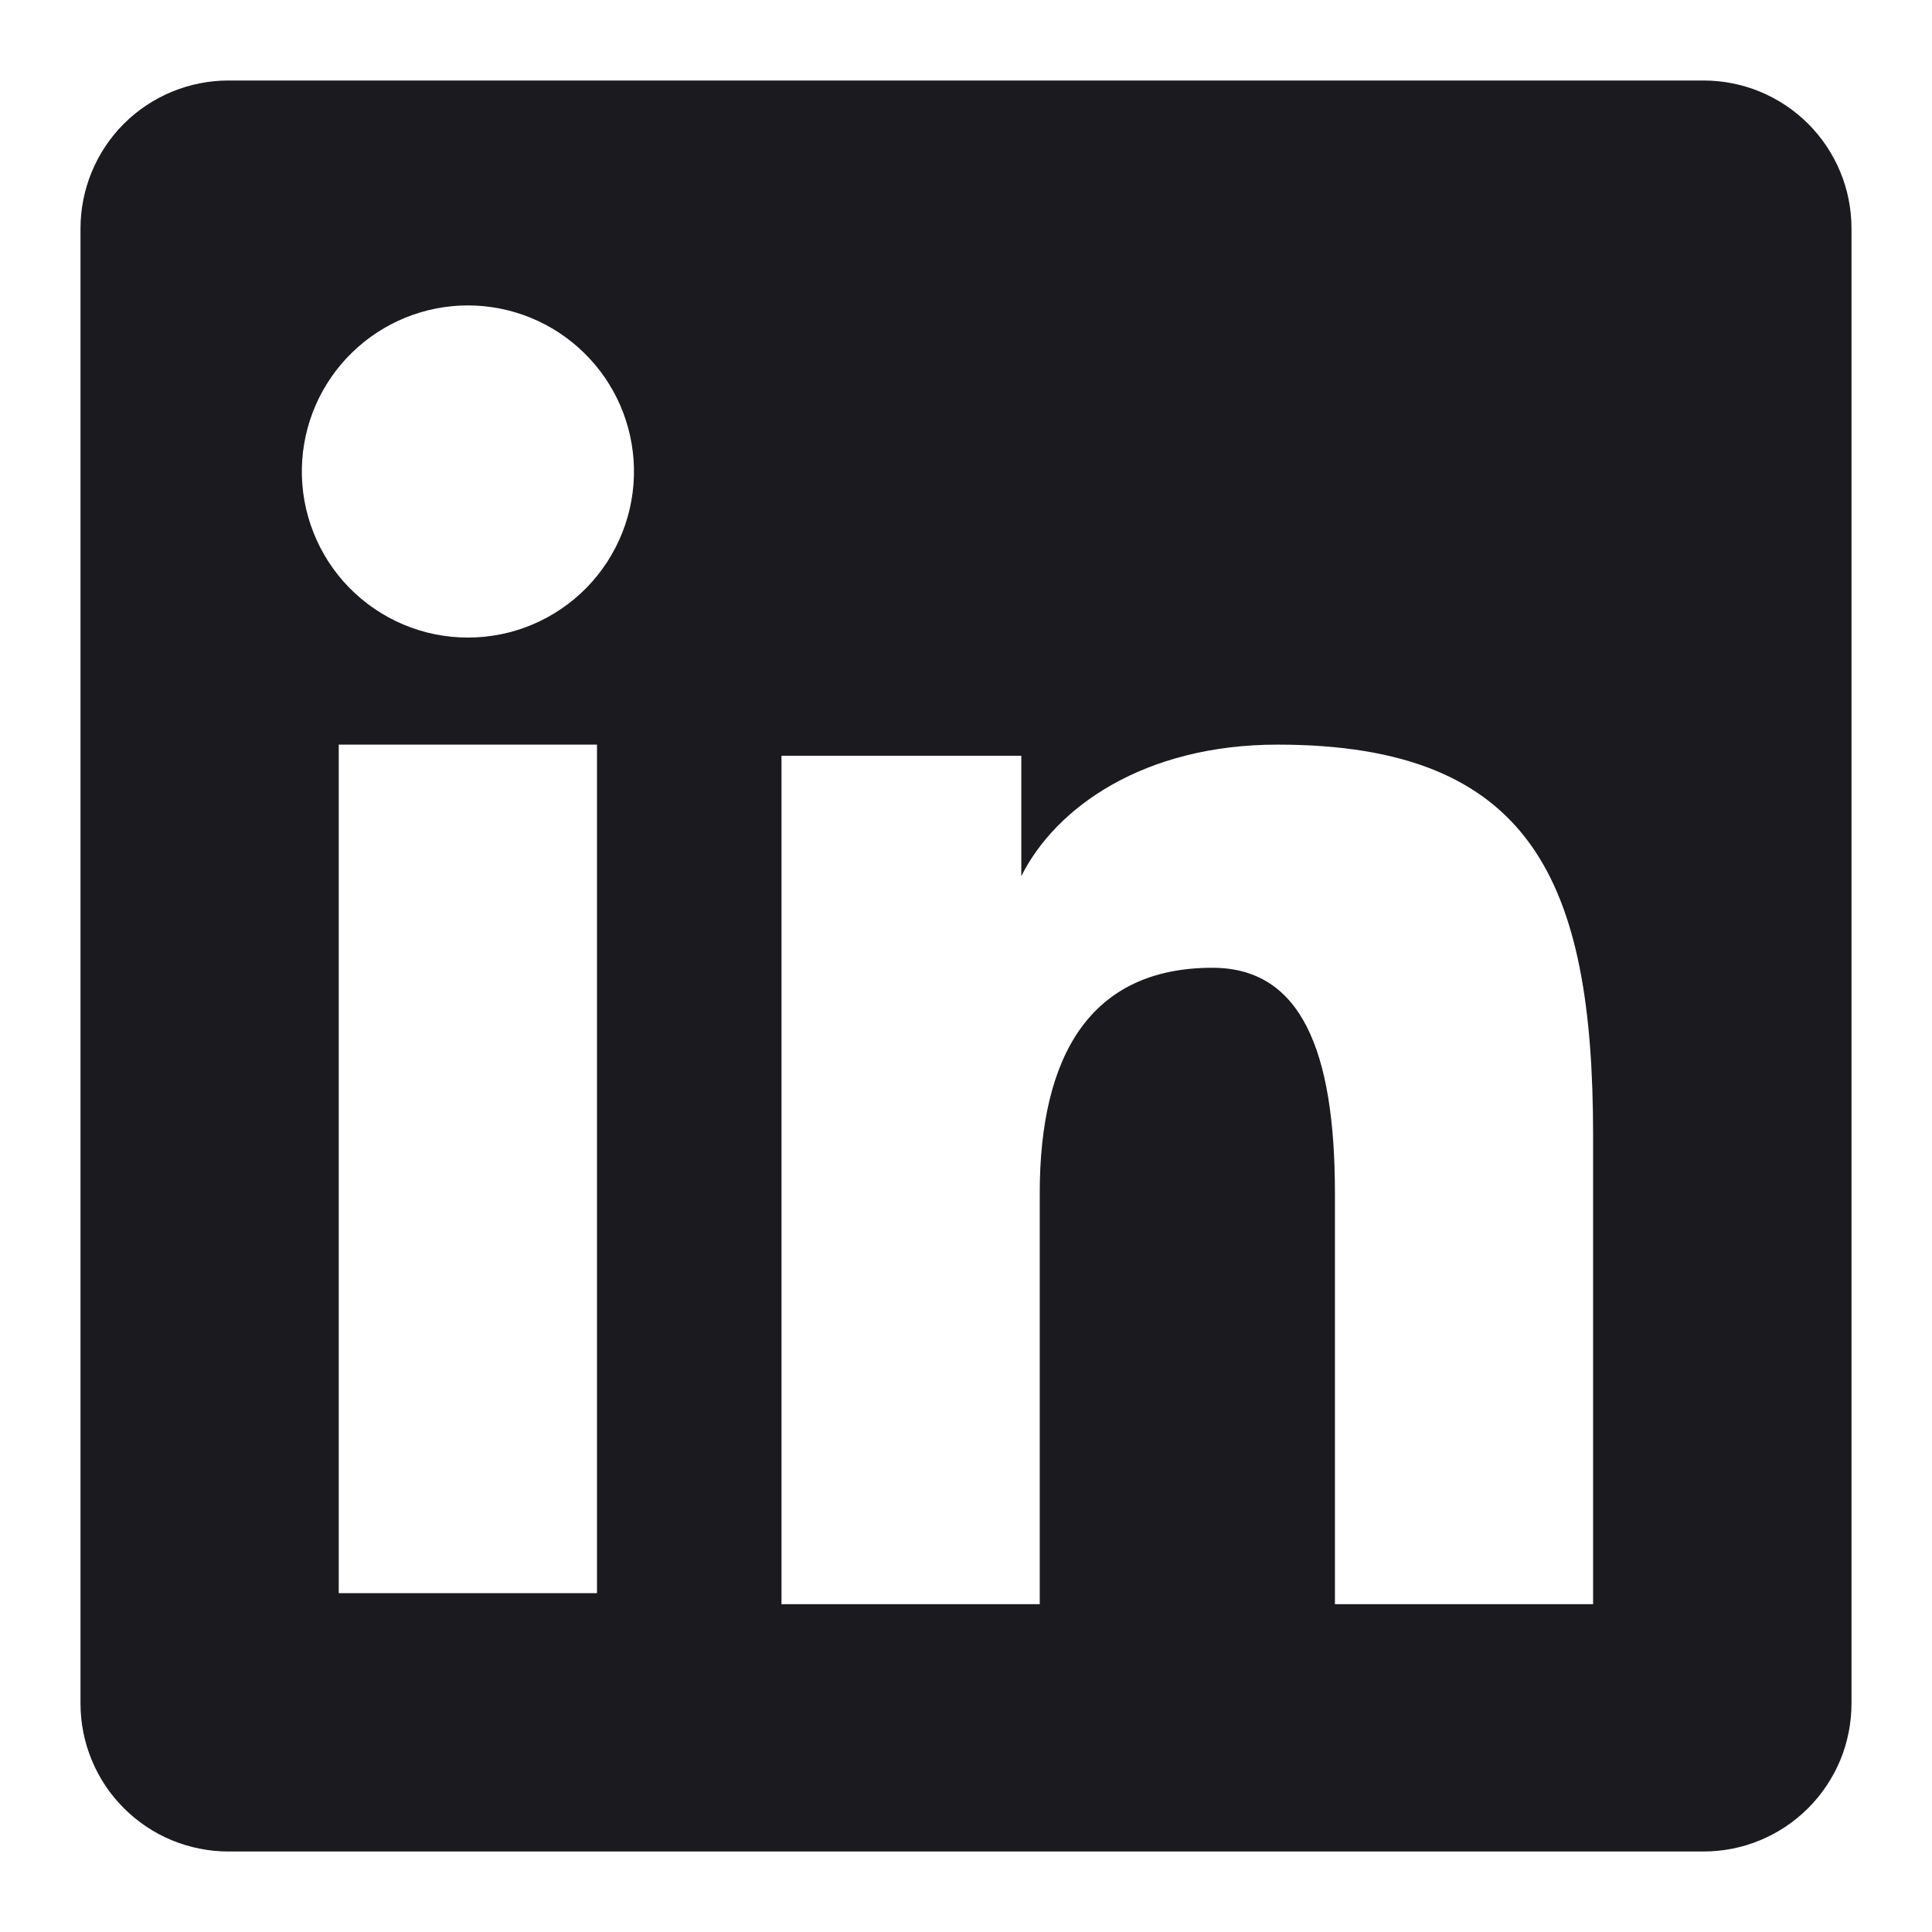
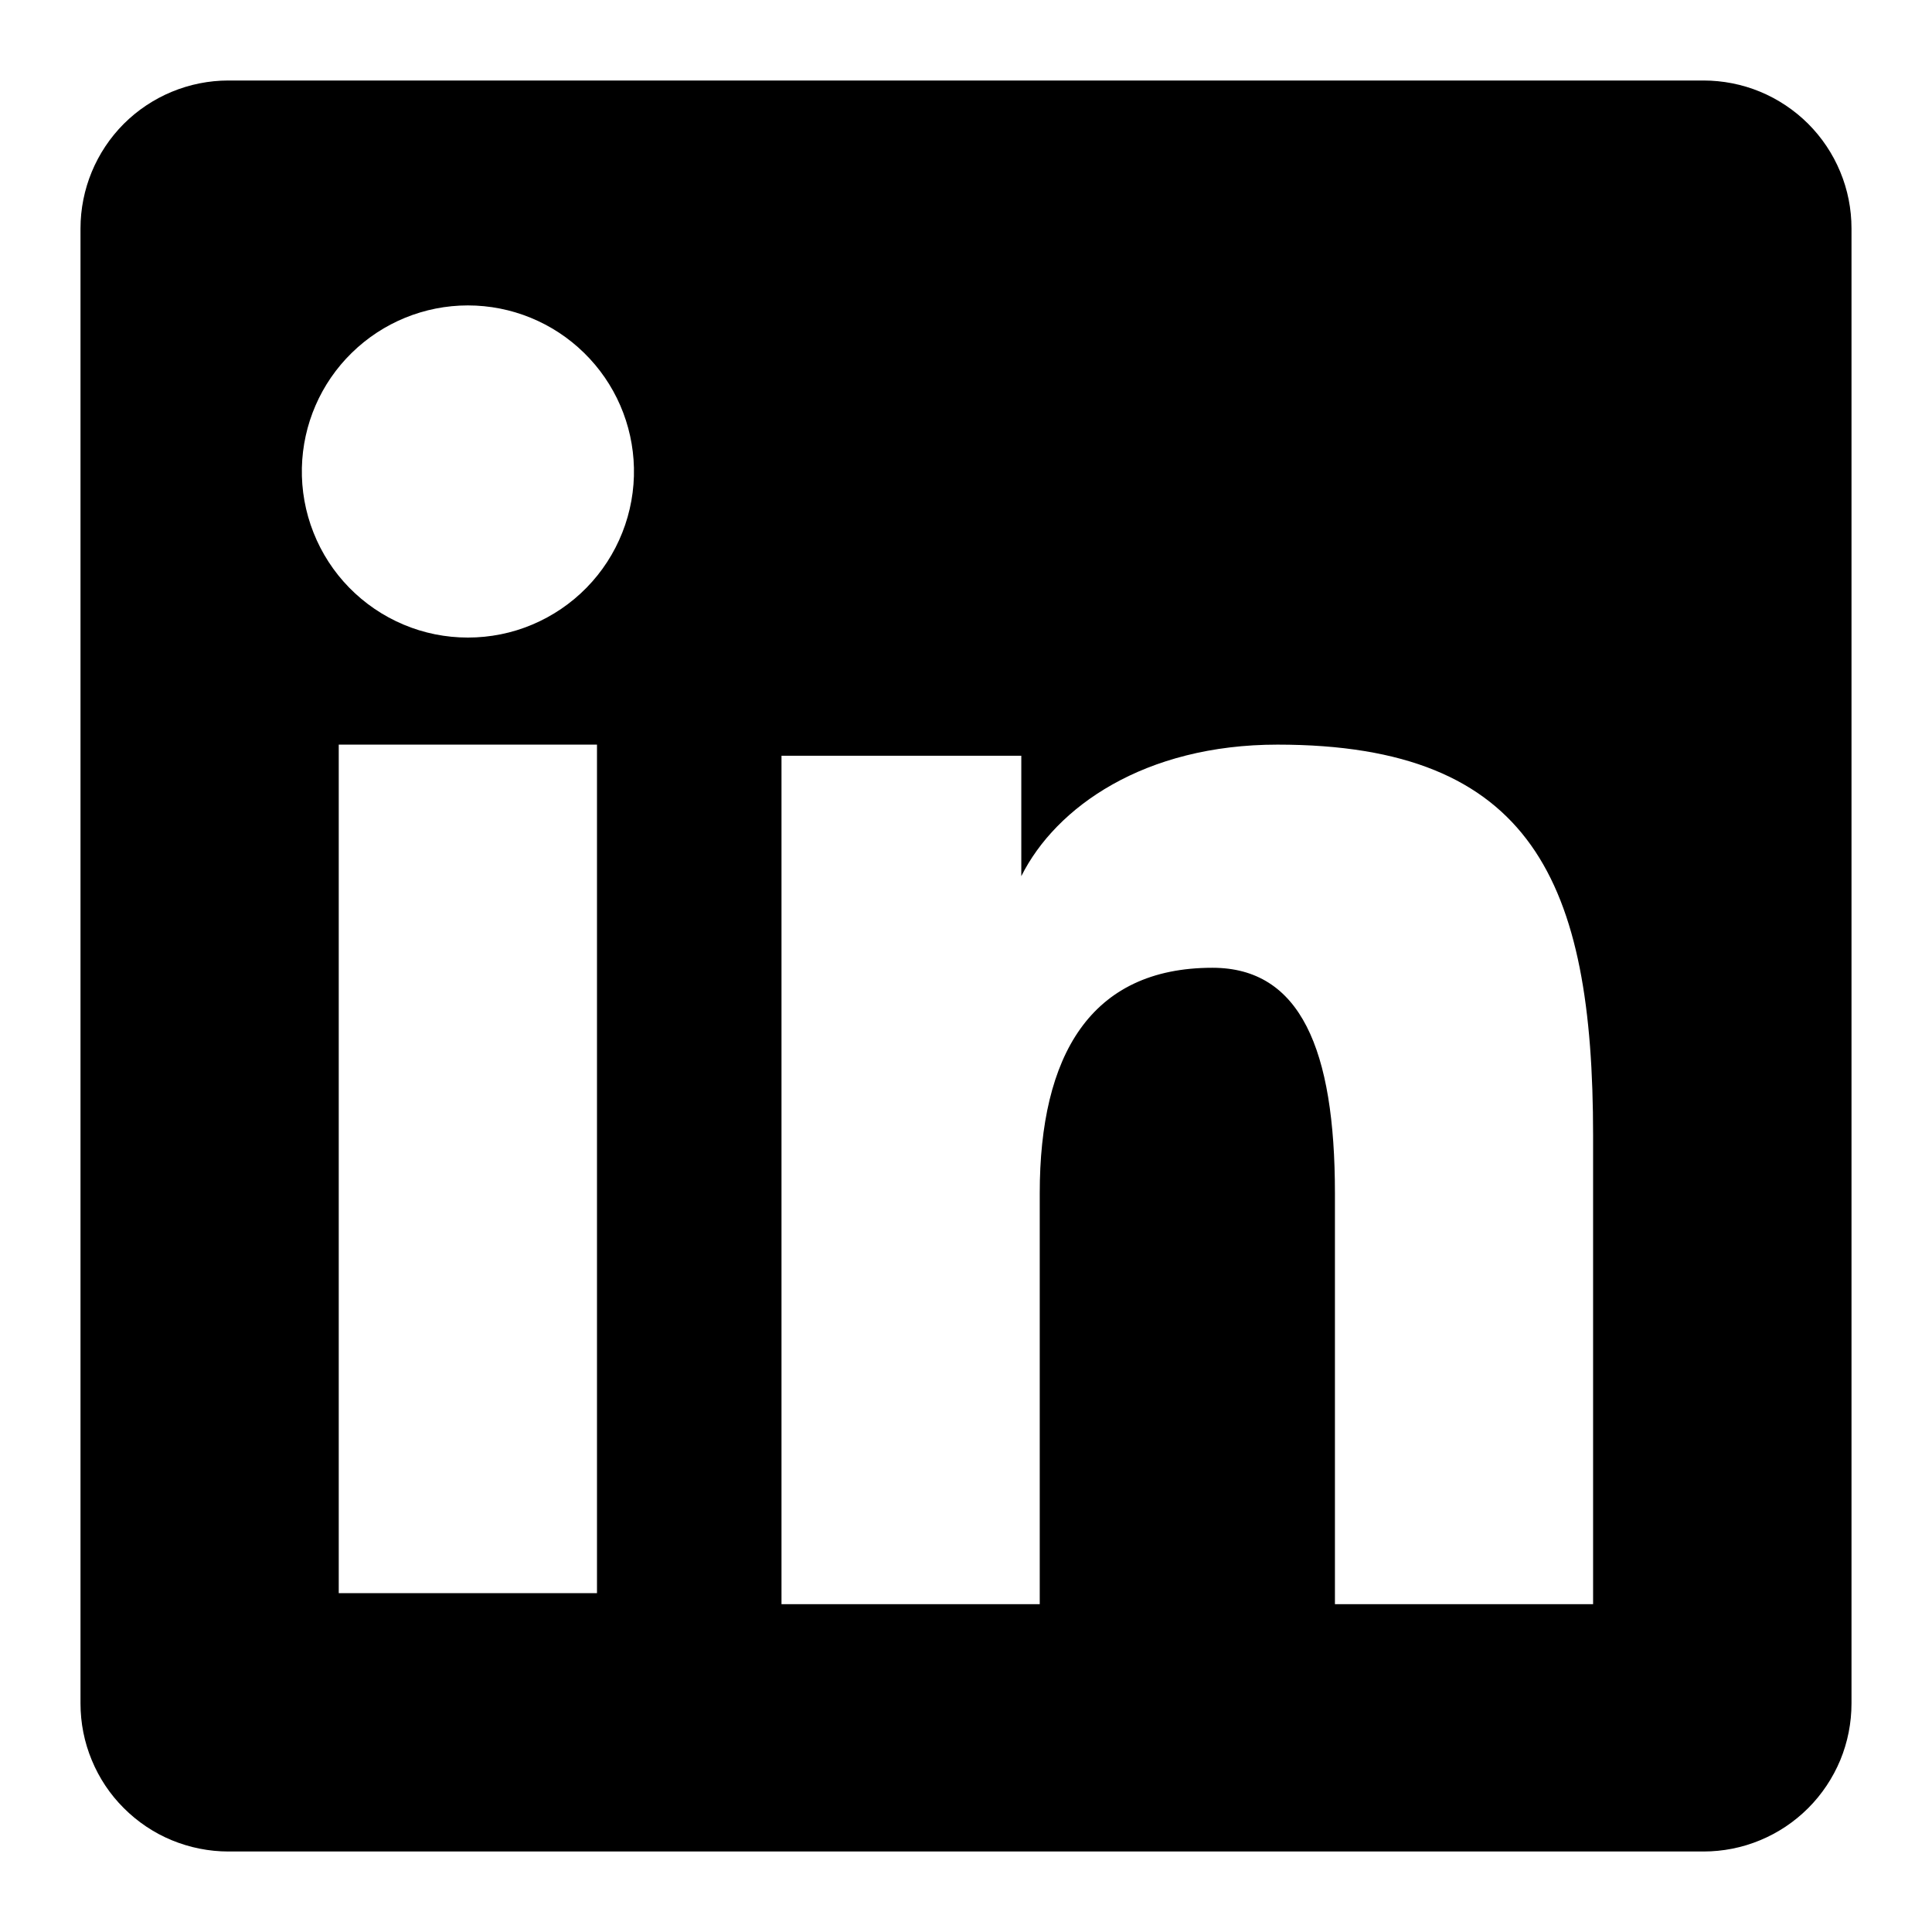
- <svg xmlns="http://www.w3.org/2000/svg" width="24" height="24" viewBox="0 0 24 24" fill="none">
-   <path fill-rule="evenodd" clip-rule="evenodd" d="M1 2.838C1 2.351 1.194 1.883 1.538 1.538C1.883 1.194 2.351 1 2.838 1H21.16C21.402 1 21.641 1.047 21.864 1.139C22.087 1.231 22.29 1.367 22.461 1.537C22.632 1.708 22.768 1.911 22.86 2.134C22.953 2.357 23 2.596 23 2.838V21.16C23 21.402 22.953 21.641 22.861 21.864C22.768 22.087 22.633 22.29 22.462 22.461C22.291 22.632 22.088 22.768 21.865 22.86C21.642 22.953 21.403 23 21.161 23H2.838C2.597 23 2.357 22.952 2.134 22.86C1.911 22.768 1.709 22.632 1.538 22.461C1.367 22.291 1.232 22.088 1.14 21.865C1.047 21.642 1 21.402 1 21.161V2.838ZM9.708 9.388H12.687V10.884C13.117 10.024 14.217 9.25 15.87 9.25C19.039 9.25 19.79 10.963 19.79 14.106V19.928H16.583V14.822C16.583 13.032 16.153 12.022 15.061 12.022C13.546 12.022 12.916 13.111 12.916 14.822V19.928H9.708V9.388ZM4.208 19.791H7.416V9.25H4.208V19.79V19.791ZM7.875 5.812C7.881 6.087 7.832 6.36 7.731 6.615C7.63 6.871 7.479 7.104 7.287 7.3C7.095 7.496 6.866 7.652 6.612 7.759C6.359 7.866 6.087 7.92 5.812 7.92C5.538 7.92 5.266 7.866 5.013 7.759C4.759 7.652 4.53 7.496 4.338 7.3C4.146 7.104 3.995 6.871 3.894 6.615C3.793 6.36 3.744 6.087 3.75 5.812C3.762 5.273 3.984 4.76 4.37 4.383C4.755 4.006 5.273 3.794 5.812 3.794C6.352 3.794 6.87 4.006 7.255 4.383C7.641 4.76 7.863 5.273 7.875 5.812Z" fill="#1B1B1F" />
+ <svg xmlns="http://www.w3.org/2000/svg" width="24" height="24" viewBox="0 0 24 24" fill="currentColor">
+   <path fill-rule="evenodd" clip-rule="evenodd" d="M1 2.838C1 2.351 1.194 1.883 1.538 1.538C1.883 1.194 2.351 1 2.838 1H21.16C21.402 1 21.641 1.047 21.864 1.139C22.087 1.231 22.29 1.367 22.461 1.537C22.632 1.708 22.768 1.911 22.86 2.134C22.953 2.357 23 2.596 23 2.838V21.16C23 21.402 22.953 21.641 22.861 21.864C22.768 22.087 22.633 22.29 22.462 22.461C22.291 22.632 22.088 22.768 21.865 22.86C21.642 22.953 21.403 23 21.161 23H2.838C2.597 23 2.357 22.952 2.134 22.86C1.911 22.768 1.709 22.632 1.538 22.461C1.367 22.291 1.232 22.088 1.14 21.865C1.047 21.642 1 21.402 1 21.161V2.838ZM9.708 9.388H12.687V10.884C13.117 10.024 14.217 9.25 15.87 9.25C19.039 9.25 19.79 10.963 19.79 14.106V19.928H16.583V14.822C16.583 13.032 16.153 12.022 15.061 12.022C13.546 12.022 12.916 13.111 12.916 14.822V19.928H9.708V9.388ZM4.208 19.791H7.416V9.25H4.208V19.79V19.791ZM7.875 5.812C7.881 6.087 7.832 6.36 7.731 6.615C7.63 6.871 7.479 7.104 7.287 7.3C7.095 7.496 6.866 7.652 6.612 7.759C6.359 7.866 6.087 7.92 5.812 7.92C5.538 7.92 5.266 7.866 5.013 7.759C4.759 7.652 4.53 7.496 4.338 7.3C4.146 7.104 3.995 6.871 3.894 6.615C3.793 6.36 3.744 6.087 3.75 5.812C3.762 5.273 3.984 4.76 4.37 4.383C4.755 4.006 5.273 3.794 5.812 3.794C6.352 3.794 6.87 4.006 7.255 4.383C7.641 4.76 7.863 5.273 7.875 5.812Z" fill="currentColor" />
</svg>
